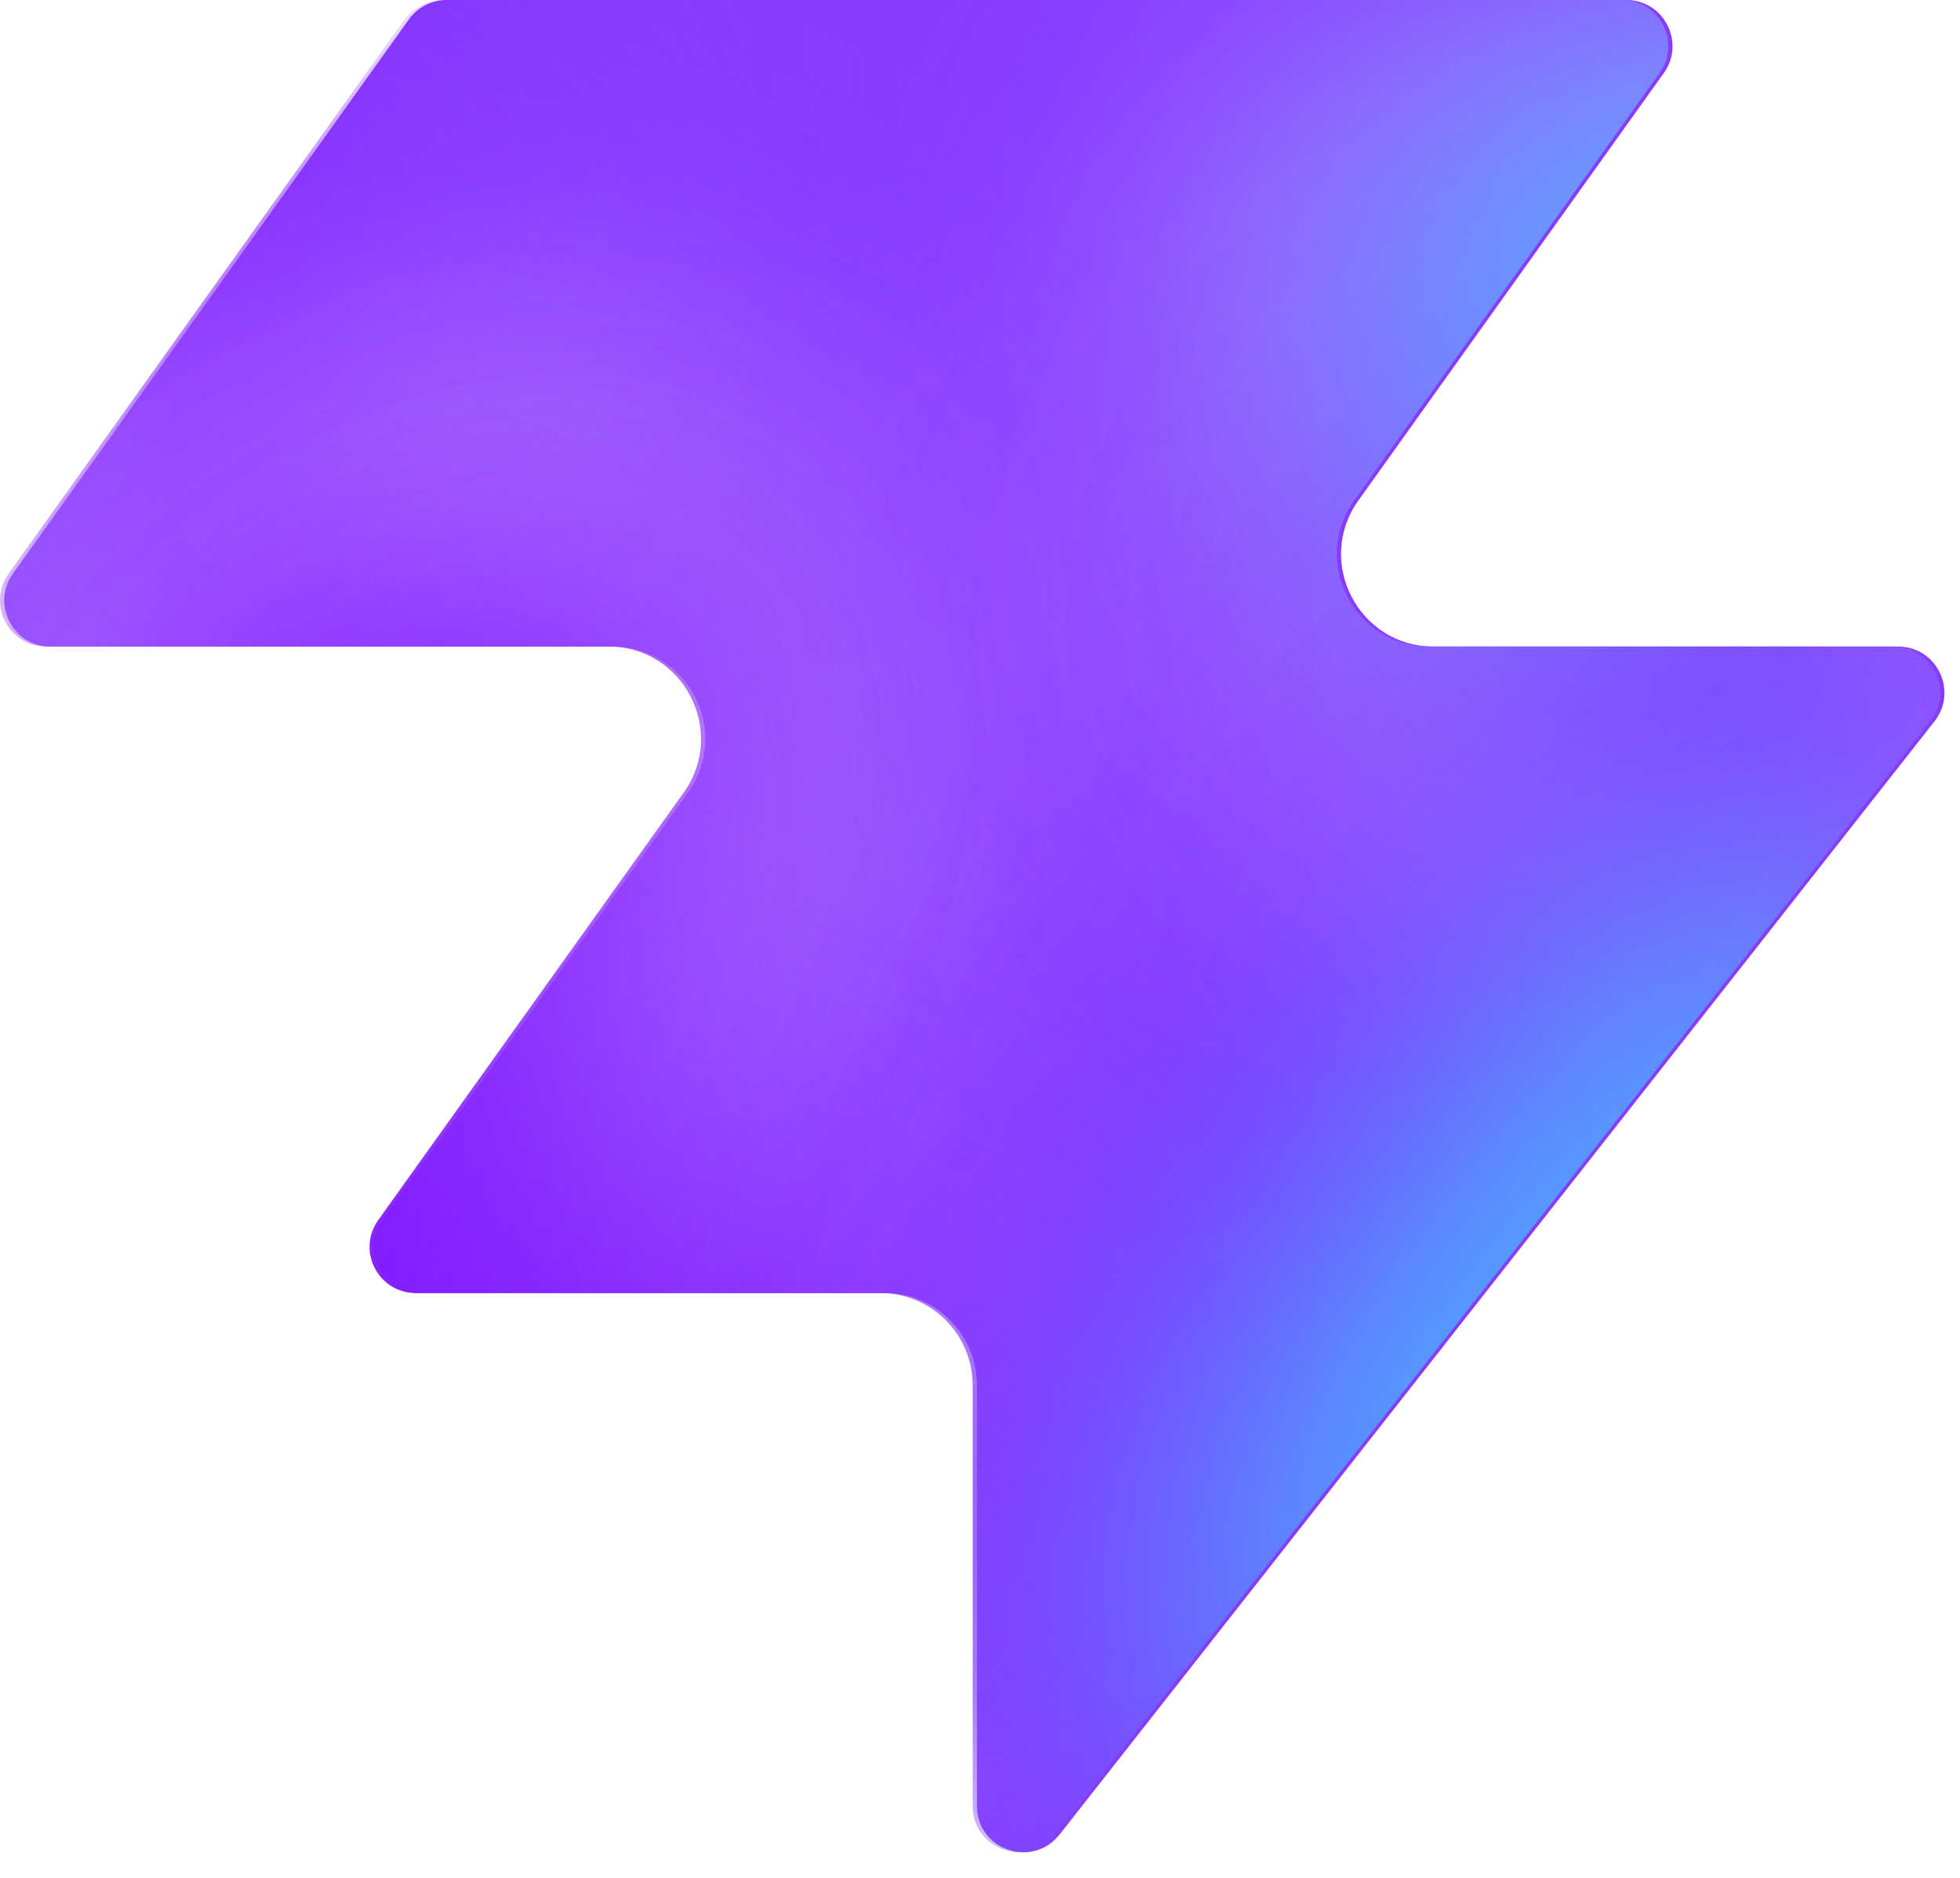
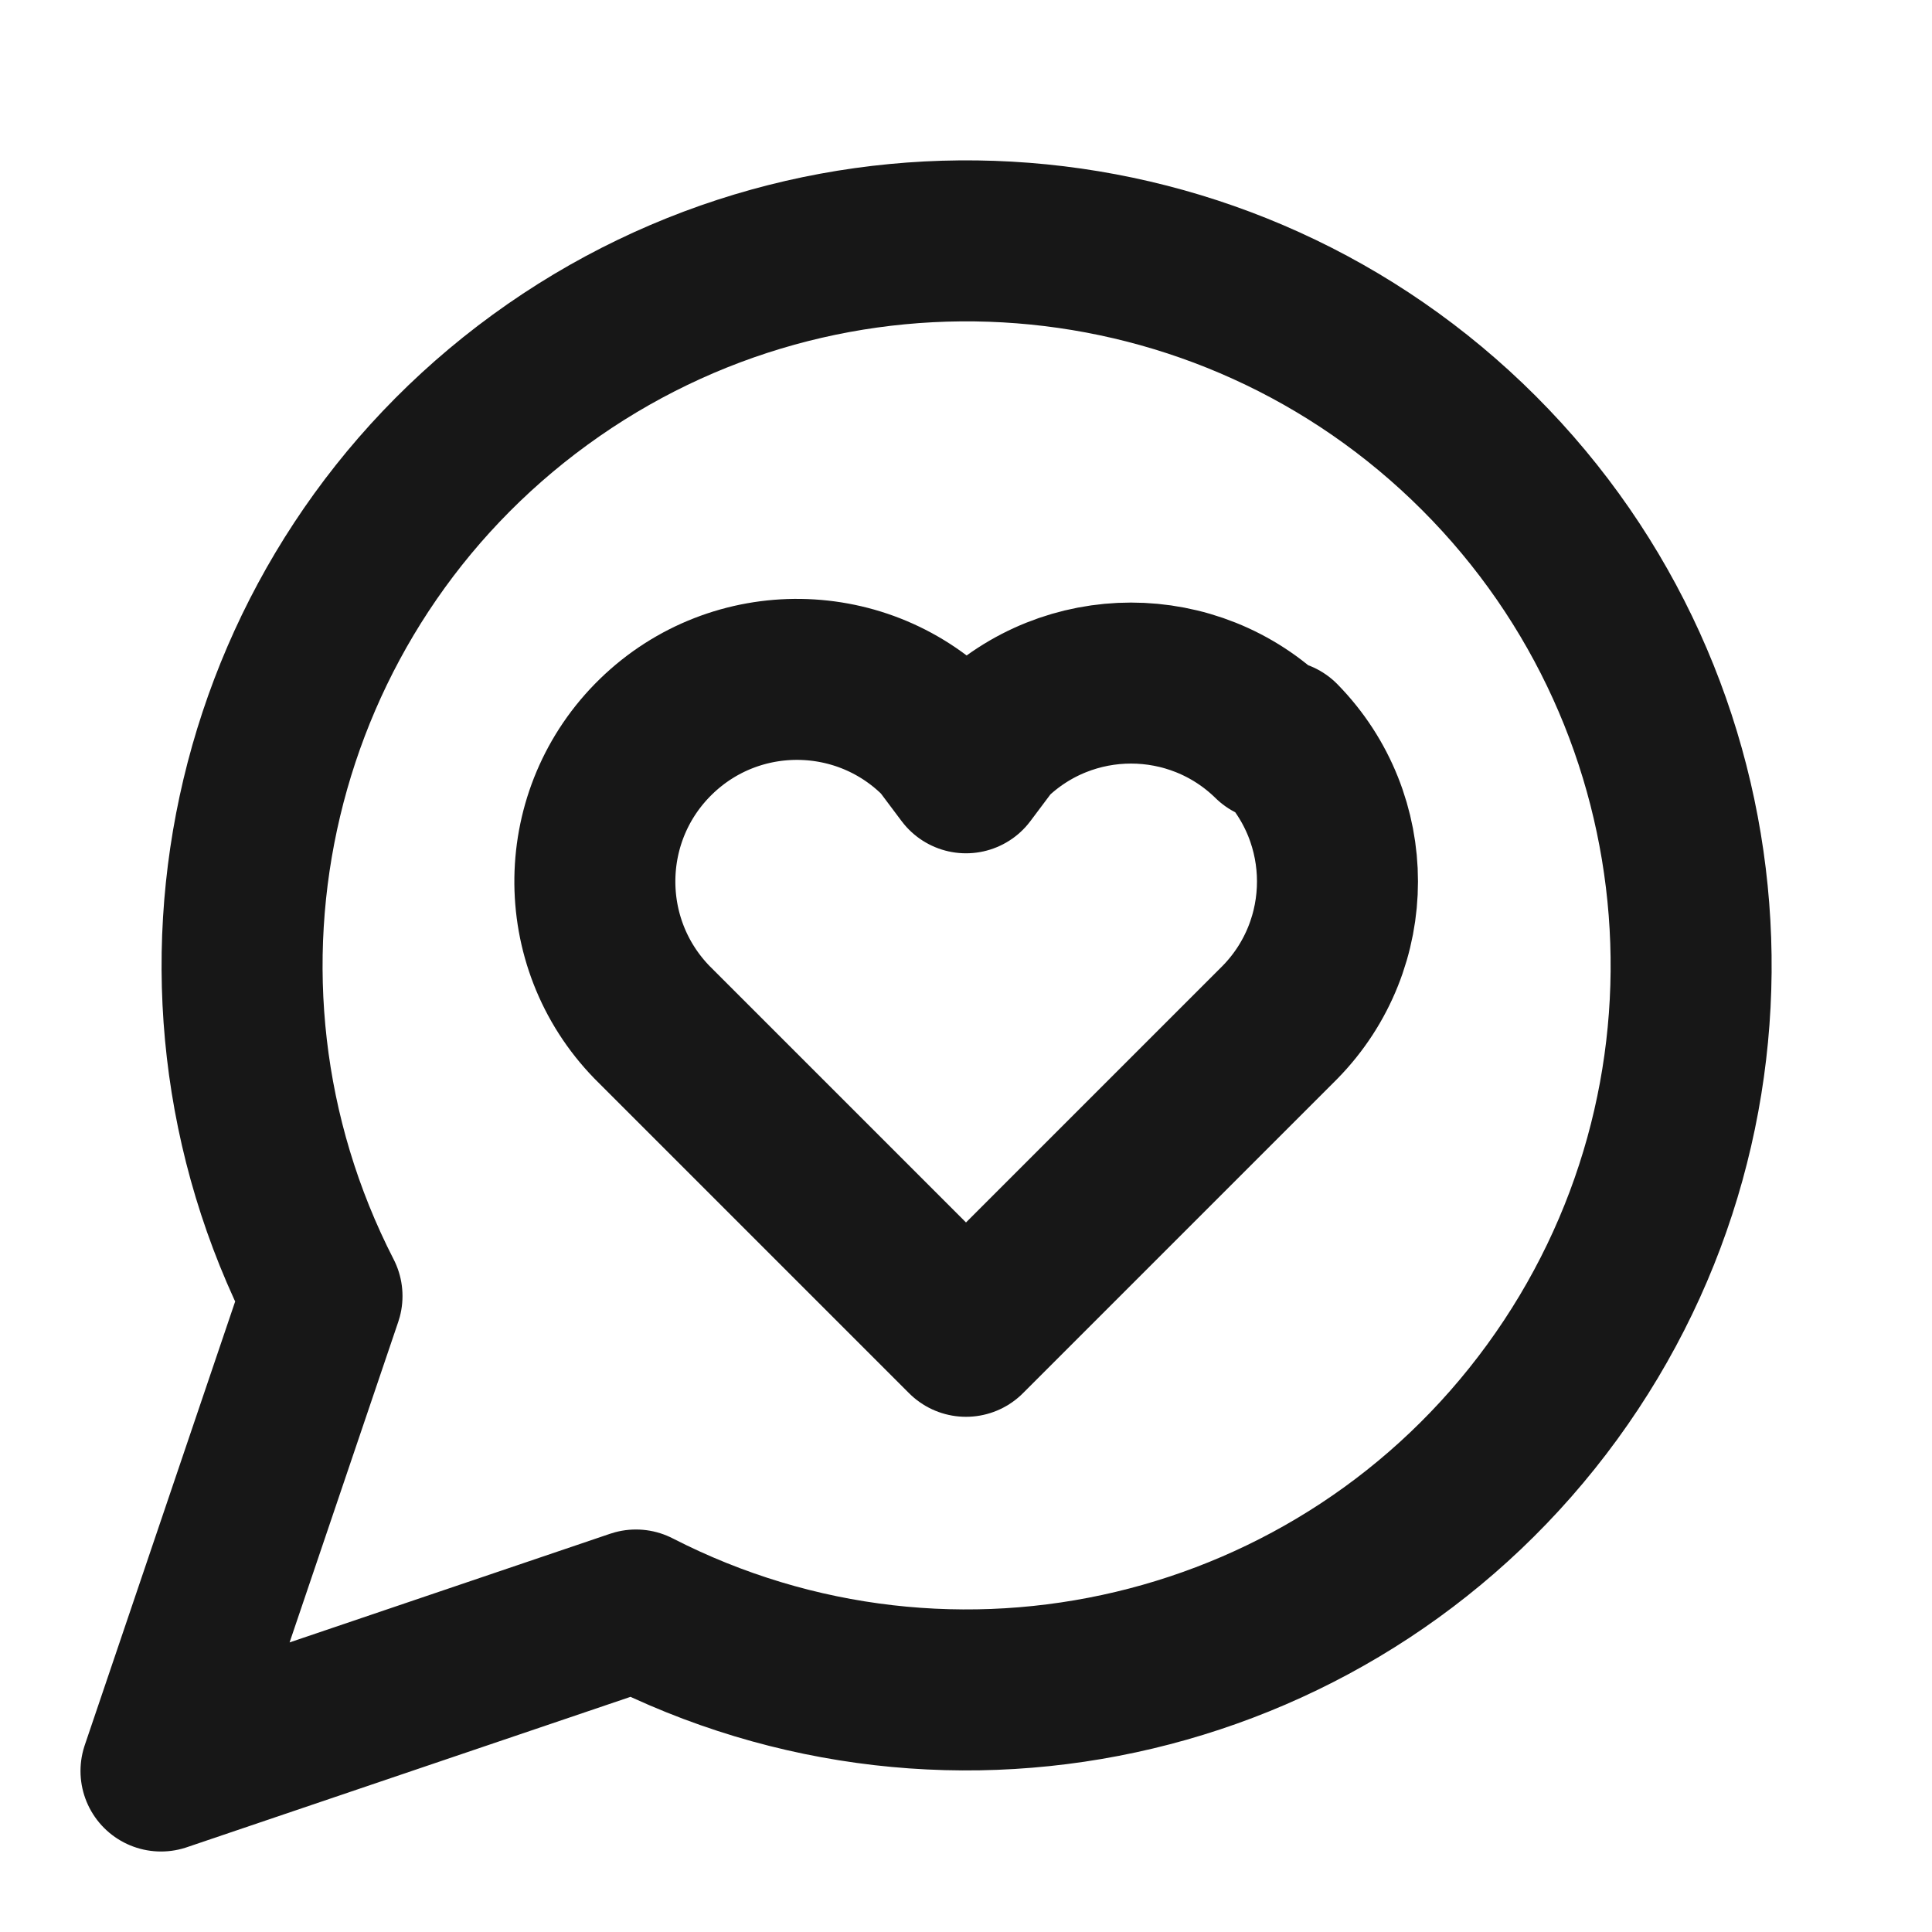
- <svg xmlns="http://www.w3.org/2000/svg" width="48" height="46" fill="none" viewBox="0 0 48 46">
-   <path fill="#863bff" d="M25.946 44.938c-.664.845-2.021.375-2.021-.698V33.937a2.26 2.26 0 0 0-2.262-2.262H10.287c-.92 0-1.456-1.04-.92-1.788l7.48-10.471c1.07-1.497 0-3.578-1.842-3.578H1.237c-.92 0-1.456-1.04-.92-1.788L10.013.474c.214-.297.556-.474.92-.474h28.894c.92 0 1.456 1.04.92 1.788l-7.48 10.471c-1.07 1.498 0 3.579 1.842 3.579h11.377c.943 0 1.473 1.088.89 1.83L25.947 44.94z" style="fill:#863bff;fill:color(display-p3 .525 .23 1);fill-opacity:1" />
-   <mask id="a" width="48" height="46" x="0" y="0" maskUnits="userSpaceOnUse" style="mask-type:alpha">
-     <path fill="#000" d="M25.842 44.938c-.664.844-2.021.375-2.021-.698V33.937a2.26 2.26 0 0 0-2.262-2.262H10.183c-.92 0-1.456-1.04-.92-1.788l7.48-10.471c1.07-1.498 0-3.579-1.842-3.579H1.133c-.92 0-1.456-1.04-.92-1.787L9.91.473c.214-.297.556-.474.92-.474h28.894c.92 0 1.456 1.04.92 1.788l-7.48 10.471c-1.07 1.498 0 3.578 1.842 3.578h11.377c.943 0 1.473 1.088.89 1.832L25.843 44.94z" style="fill:#000;fill-opacity:1" />
-   </mask>
-   <g mask="url(#a)">
-     <g filter="url(#b)">
-       <ellipse cx="5.508" cy="14.704" fill="#ede6ff" rx="5.508" ry="14.704" style="fill:#ede6ff;fill:color(display-p3 .927 .903 1);fill-opacity:1" transform="matrix(.00324 1 1 -.00324 -4.47 31.516)" />
-     </g>
-     <g filter="url(#c)">
-       <ellipse cx="10.399" cy="29.851" fill="#ede6ff" rx="10.399" ry="29.851" style="fill:#ede6ff;fill:color(display-p3 .927 .903 1);fill-opacity:1" transform="matrix(.00324 1 1 -.00324 -39.328 7.883)" />
-     </g>
-     <g filter="url(#d)">
-       <ellipse cx="5.508" cy="30.487" fill="#7e14ff" rx="5.508" ry="30.487" style="fill:#7e14ff;fill:color(display-p3 .492 .077 1);fill-opacity:1" transform="rotate(89.814 -25.913 -14.639)scale(1 -1)" />
-     </g>
-     <g filter="url(#e)">
-       <ellipse cx="5.508" cy="30.599" fill="#7e14ff" rx="5.508" ry="30.599" style="fill:#7e14ff;fill:color(display-p3 .492 .077 1);fill-opacity:1" transform="rotate(89.814 -32.644 -3.334)scale(1 -1)" />
-     </g>
-     <g filter="url(#f)">
-       <ellipse cx="5.508" cy="30.599" fill="#7e14ff" rx="5.508" ry="30.599" style="fill:#7e14ff;fill:color(display-p3 .492 .077 1);fill-opacity:1" transform="matrix(.00324 1 1 -.00324 -34.34 30.47)" />
-     </g>
-     <g filter="url(#g)">
-       <ellipse cx="14.072" cy="22.078" fill="#ede6ff" rx="14.072" ry="22.078" style="fill:#ede6ff;fill:color(display-p3 .927 .903 1);fill-opacity:1" transform="rotate(93.35 24.506 48.493)scale(-1 1)" />
-     </g>
-     <g filter="url(#h)">
-       <ellipse cx="3.47" cy="21.501" fill="#7e14ff" rx="3.47" ry="21.501" style="fill:#7e14ff;fill:color(display-p3 .492 .077 1);fill-opacity:1" transform="rotate(89.009 28.708 47.59)scale(-1 1)" />
-     </g>
-     <g filter="url(#i)">
-       <ellipse cx="3.47" cy="21.501" fill="#7e14ff" rx="3.47" ry="21.501" style="fill:#7e14ff;fill:color(display-p3 .492 .077 1);fill-opacity:1" transform="rotate(89.009 28.708 47.59)scale(-1 1)" />
-     </g>
-     <g filter="url(#j)">
-       <ellipse cx=".387" cy="8.972" fill="#7e14ff" rx="4.407" ry="29.108" style="fill:#7e14ff;fill:color(display-p3 .492 .077 1);fill-opacity:1" transform="rotate(39.51 .387 8.972)" />
-     </g>
-     <g filter="url(#k)">
-       <ellipse cx="47.523" cy="-6.092" fill="#7e14ff" rx="4.407" ry="29.108" style="fill:#7e14ff;fill:color(display-p3 .492 .077 1);fill-opacity:1" transform="rotate(37.892 47.523 -6.092)" />
-     </g>
-     <g filter="url(#l)">
-       <ellipse cx="41.412" cy="6.333" fill="#47bfff" rx="5.971" ry="9.665" style="fill:#47bfff;fill:color(display-p3 .28 .748 1);fill-opacity:1" transform="rotate(37.892 41.412 6.333)" />
-     </g>
-     <g filter="url(#m)">
-       <ellipse cx="-1.879" cy="38.332" fill="#7e14ff" rx="4.407" ry="29.108" style="fill:#7e14ff;fill:color(display-p3 .492 .077 1);fill-opacity:1" transform="rotate(37.892 -1.88 38.332)" />
-     </g>
-     <g filter="url(#n)">
-       <ellipse cx="-1.879" cy="38.332" fill="#7e14ff" rx="4.407" ry="29.108" style="fill:#7e14ff;fill:color(display-p3 .492 .077 1);fill-opacity:1" transform="rotate(37.892 -1.88 38.332)" />
-     </g>
-     <g filter="url(#o)">
-       <ellipse cx="35.651" cy="29.907" fill="#7e14ff" rx="4.407" ry="29.108" style="fill:#7e14ff;fill:color(display-p3 .492 .077 1);fill-opacity:1" transform="rotate(37.892 35.651 29.907)" />
-     </g>
-     <g filter="url(#p)">
-       <ellipse cx="38.418" cy="32.4" fill="#47bfff" rx="5.971" ry="15.297" style="fill:#47bfff;fill:color(display-p3 .28 .748 1);fill-opacity:1" transform="rotate(37.892 38.418 32.4)" />
-     </g>
-   </g>
-   <defs>
-     <filter id="b" width="60.045" height="41.654" x="-19.77" y="16.149" color-interpolation-filters="sRGB" filterUnits="userSpaceOnUse">
-       <feFlood flood-opacity="0" result="BackgroundImageFix" />
-       <feBlend in="SourceGraphic" in2="BackgroundImageFix" result="shape" />
-       <feGaussianBlur result="effect1_foregroundBlur_2002_17158" stdDeviation="7.659" />
-     </filter>
-     <filter id="c" width="90.34" height="51.437" x="-54.613" y="-7.533" color-interpolation-filters="sRGB" filterUnits="userSpaceOnUse">
-       <feFlood flood-opacity="0" result="BackgroundImageFix" />
-       <feBlend in="SourceGraphic" in2="BackgroundImageFix" result="shape" />
-       <feGaussianBlur result="effect1_foregroundBlur_2002_17158" stdDeviation="7.659" />
-     </filter>
-     <filter id="d" width="79.355" height="29.4" x="-49.64" y="2.03" color-interpolation-filters="sRGB" filterUnits="userSpaceOnUse">
-       <feFlood flood-opacity="0" result="BackgroundImageFix" />
-       <feBlend in="SourceGraphic" in2="BackgroundImageFix" result="shape" />
-       <feGaussianBlur result="effect1_foregroundBlur_2002_17158" stdDeviation="4.596" />
-     </filter>
-     <filter id="e" width="79.579" height="29.4" x="-45.045" y="20.029" color-interpolation-filters="sRGB" filterUnits="userSpaceOnUse">
-       <feFlood flood-opacity="0" result="BackgroundImageFix" />
-       <feBlend in="SourceGraphic" in2="BackgroundImageFix" result="shape" />
-       <feGaussianBlur result="effect1_foregroundBlur_2002_17158" stdDeviation="4.596" />
-     </filter>
-     <filter id="f" width="79.579" height="29.4" x="-43.513" y="21.178" color-interpolation-filters="sRGB" filterUnits="userSpaceOnUse">
-       <feFlood flood-opacity="0" result="BackgroundImageFix" />
-       <feBlend in="SourceGraphic" in2="BackgroundImageFix" result="shape" />
-       <feGaussianBlur result="effect1_foregroundBlur_2002_17158" stdDeviation="4.596" />
-     </filter>
-     <filter id="g" width="74.749" height="58.852" x="15.756" y="-17.901" color-interpolation-filters="sRGB" filterUnits="userSpaceOnUse">
-       <feFlood flood-opacity="0" result="BackgroundImageFix" />
-       <feBlend in="SourceGraphic" in2="BackgroundImageFix" result="shape" />
-       <feGaussianBlur result="effect1_foregroundBlur_2002_17158" stdDeviation="7.659" />
-     </filter>
-     <filter id="h" width="61.377" height="25.362" x="23.548" y="2.284" color-interpolation-filters="sRGB" filterUnits="userSpaceOnUse">
-       <feFlood flood-opacity="0" result="BackgroundImageFix" />
-       <feBlend in="SourceGraphic" in2="BackgroundImageFix" result="shape" />
-       <feGaussianBlur result="effect1_foregroundBlur_2002_17158" stdDeviation="4.596" />
-     </filter>
-     <filter id="i" width="61.377" height="25.362" x="23.548" y="2.284" color-interpolation-filters="sRGB" filterUnits="userSpaceOnUse">
-       <feFlood flood-opacity="0" result="BackgroundImageFix" />
-       <feBlend in="SourceGraphic" in2="BackgroundImageFix" result="shape" />
-       <feGaussianBlur result="effect1_foregroundBlur_2002_17158" stdDeviation="4.596" />
-     </filter>
-     <filter id="j" width="56.045" height="63.649" x="-27.636" y="-22.853" color-interpolation-filters="sRGB" filterUnits="userSpaceOnUse">
-       <feFlood flood-opacity="0" result="BackgroundImageFix" />
-       <feBlend in="SourceGraphic" in2="BackgroundImageFix" result="shape" />
-       <feGaussianBlur result="effect1_foregroundBlur_2002_17158" stdDeviation="4.596" />
-     </filter>
-     <filter id="k" width="54.814" height="64.646" x="20.116" y="-38.415" color-interpolation-filters="sRGB" filterUnits="userSpaceOnUse">
-       <feFlood flood-opacity="0" result="BackgroundImageFix" />
-       <feBlend in="SourceGraphic" in2="BackgroundImageFix" result="shape" />
-       <feGaussianBlur result="effect1_foregroundBlur_2002_17158" stdDeviation="4.596" />
-     </filter>
-     <filter id="l" width="33.541" height="35.313" x="24.641" y="-11.323" color-interpolation-filters="sRGB" filterUnits="userSpaceOnUse">
-       <feFlood flood-opacity="0" result="BackgroundImageFix" />
-       <feBlend in="SourceGraphic" in2="BackgroundImageFix" result="shape" />
-       <feGaussianBlur result="effect1_foregroundBlur_2002_17158" stdDeviation="4.596" />
-     </filter>
-     <filter id="m" width="54.814" height="64.646" x="-29.286" y="6.009" color-interpolation-filters="sRGB" filterUnits="userSpaceOnUse">
-       <feFlood flood-opacity="0" result="BackgroundImageFix" />
-       <feBlend in="SourceGraphic" in2="BackgroundImageFix" result="shape" />
-       <feGaussianBlur result="effect1_foregroundBlur_2002_17158" stdDeviation="4.596" />
-     </filter>
-     <filter id="n" width="54.814" height="64.646" x="-29.286" y="6.009" color-interpolation-filters="sRGB" filterUnits="userSpaceOnUse">
-       <feFlood flood-opacity="0" result="BackgroundImageFix" />
-       <feBlend in="SourceGraphic" in2="BackgroundImageFix" result="shape" />
-       <feGaussianBlur result="effect1_foregroundBlur_2002_17158" stdDeviation="4.596" />
-     </filter>
-     <filter id="o" width="54.814" height="64.646" x="8.244" y="-2.416" color-interpolation-filters="sRGB" filterUnits="userSpaceOnUse">
-       <feFlood flood-opacity="0" result="BackgroundImageFix" />
-       <feBlend in="SourceGraphic" in2="BackgroundImageFix" result="shape" />
-       <feGaussianBlur result="effect1_foregroundBlur_2002_17158" stdDeviation="4.596" />
-     </filter>
-     <filter id="p" width="39.409" height="43.623" x="18.713" y="10.588" color-interpolation-filters="sRGB" filterUnits="userSpaceOnUse">
-       <feFlood flood-opacity="0" result="BackgroundImageFix" />
-       <feBlend in="SourceGraphic" in2="BackgroundImageFix" result="shape" />
-       <feGaussianBlur result="effect1_foregroundBlur_2002_17158" stdDeviation="4.596" />
-     </filter>
-   </defs>
+ <svg xmlns="http://www.w3.org/2000/svg" width="256" height="256" viewBox="0 0 24 24" fill="none" stroke="#171717" stroke-width="2" stroke-linecap="round" stroke-linejoin="round">
+   <path d="M7.9 20A9 9 0 1 0 4 16.1L2 22Z" />
+   <path d="M15.8 9.2a2.5 2.5 0 0 0-3.5 0l-.3.4-.3-.4a2.5 2.5 0 1 0-3.6 3.5l3.9 3.9 3.9-3.9a2.5 2.5 0 0 0 0-3.5Z" />
</svg>
